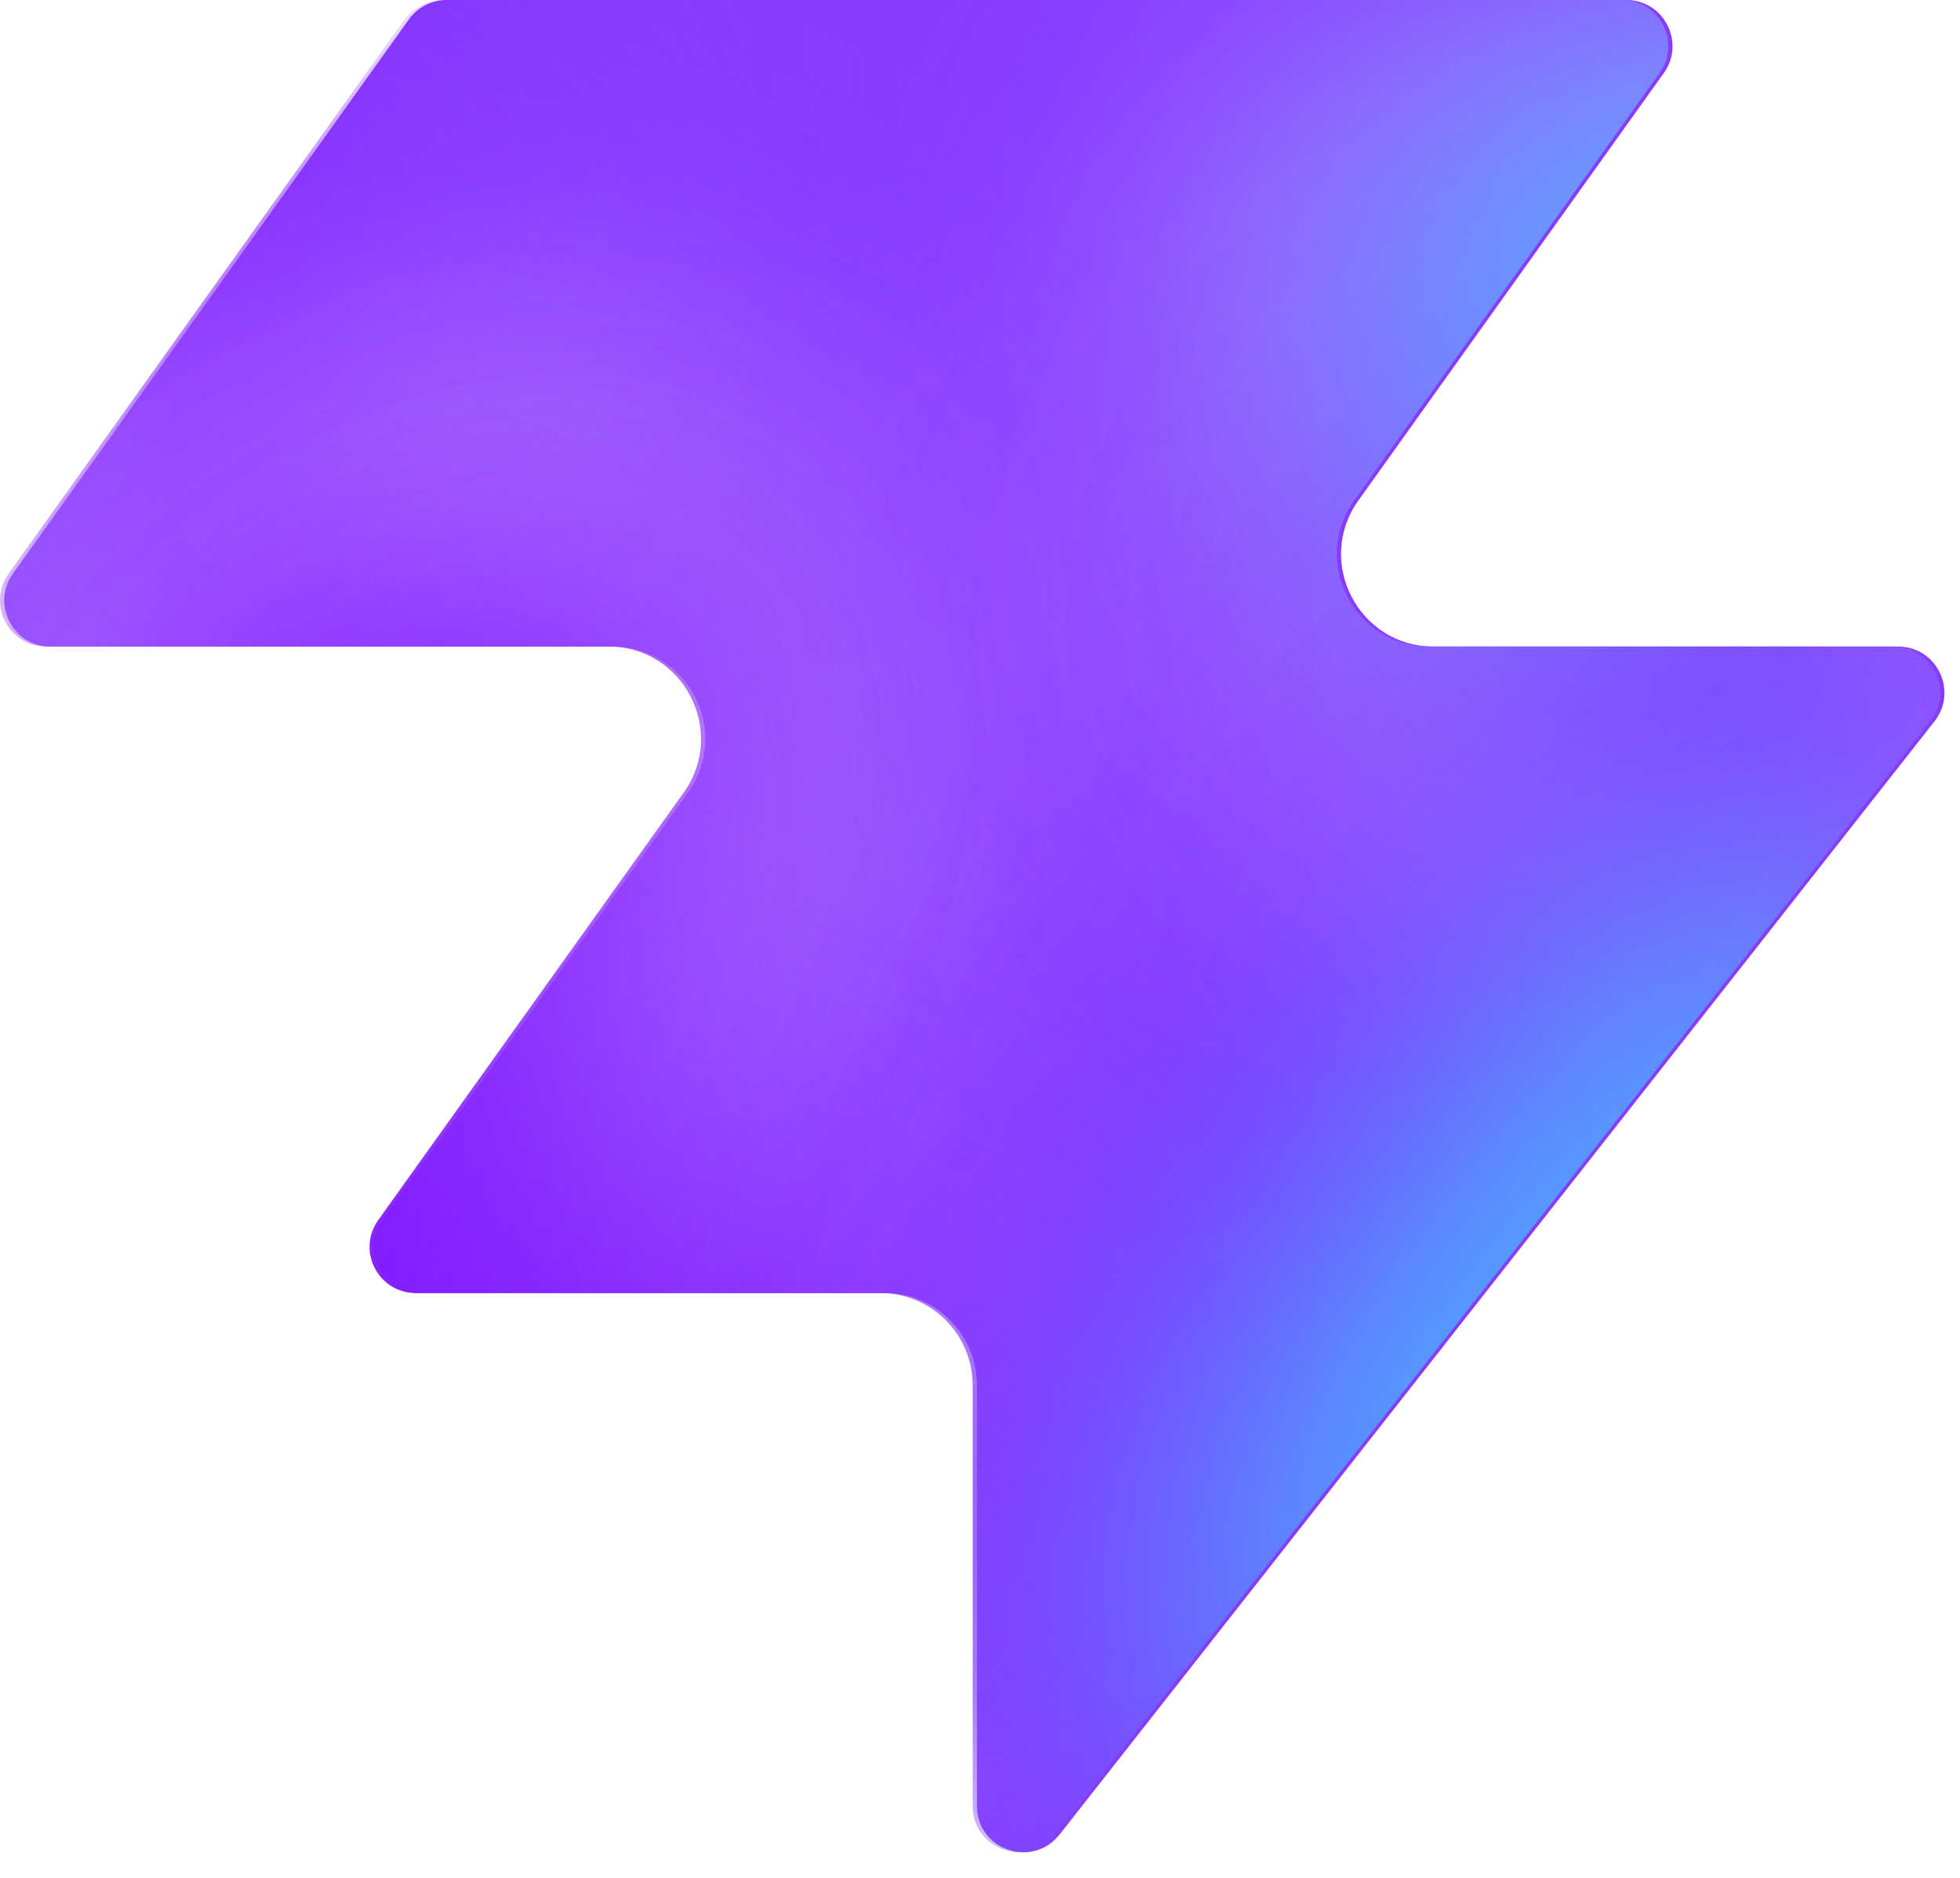
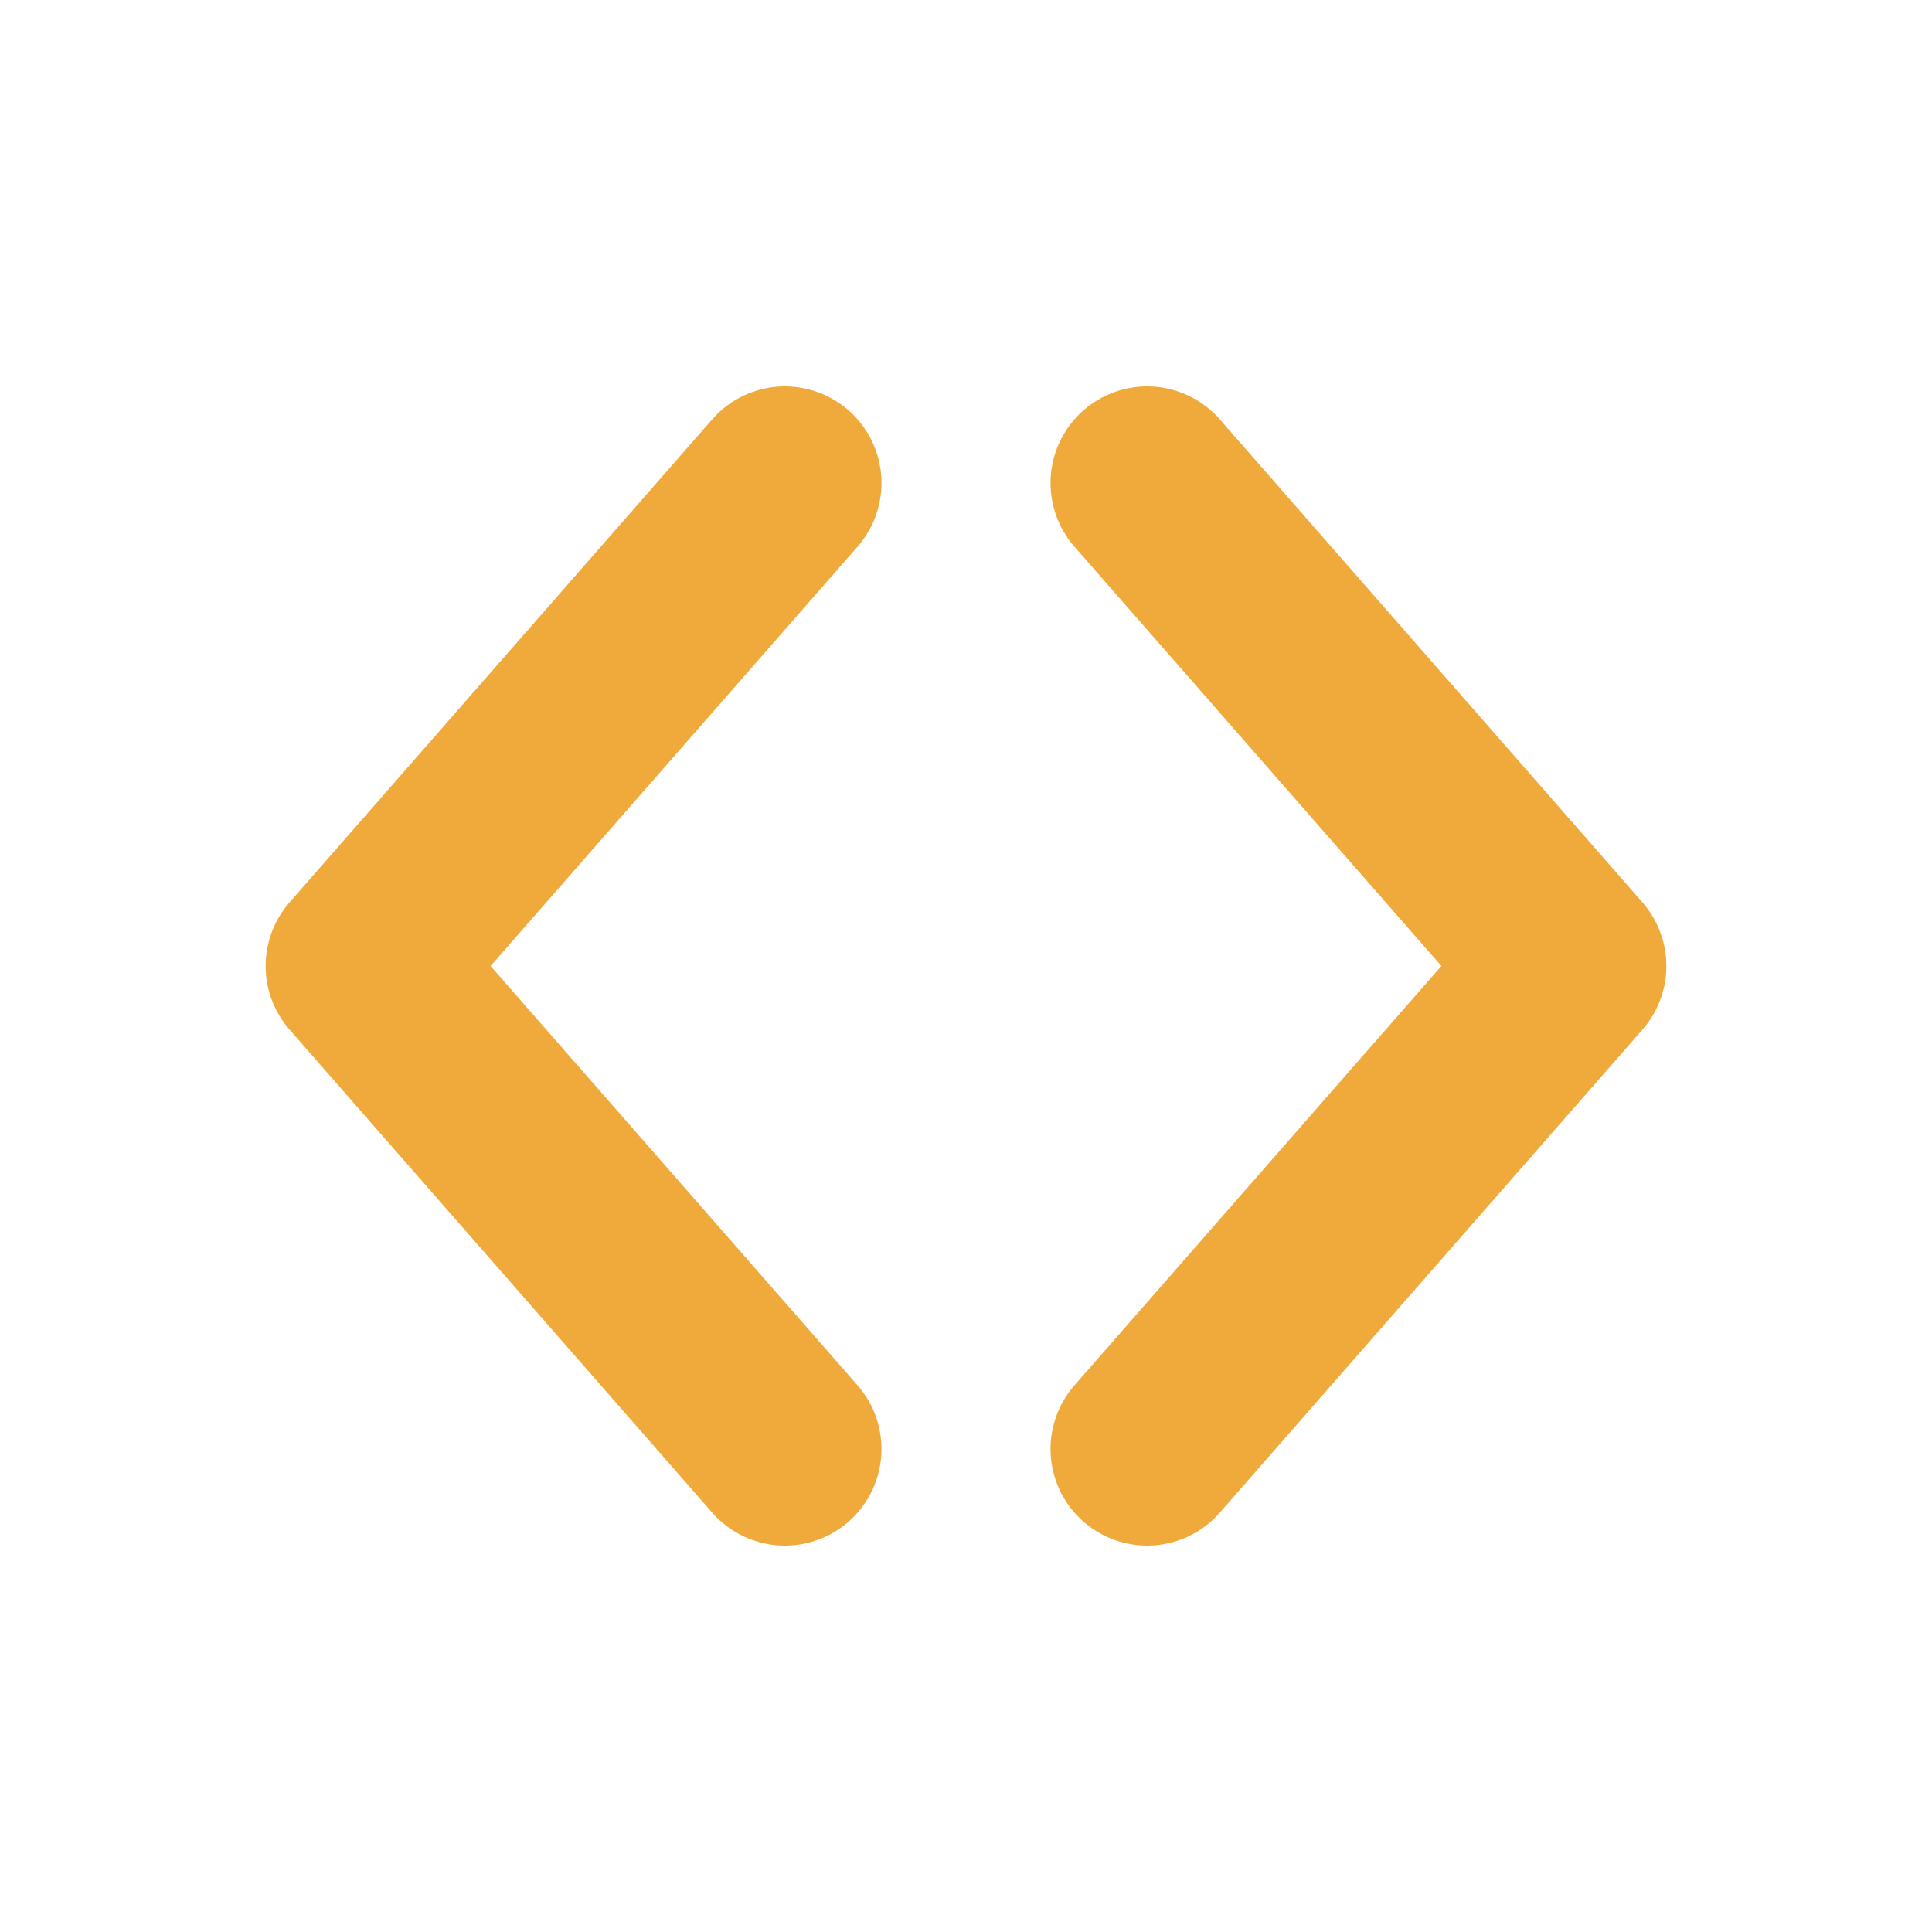
- <svg xmlns="http://www.w3.org/2000/svg" width="48" height="46" fill="none" viewBox="0 0 48 46">
-   <path fill="#863bff" d="M25.946 44.938c-.664.845-2.021.375-2.021-.698V33.937a2.26 2.26 0 0 0-2.262-2.262H10.287c-.92 0-1.456-1.04-.92-1.788l7.48-10.471c1.07-1.497 0-3.578-1.842-3.578H1.237c-.92 0-1.456-1.04-.92-1.788L10.013.474c.214-.297.556-.474.92-.474h28.894c.92 0 1.456 1.04.92 1.788l-7.48 10.471c-1.07 1.498 0 3.579 1.842 3.579h11.377c.943 0 1.473 1.088.89 1.83L25.947 44.94z" style="fill:#863bff;fill:color(display-p3 .525 .23 1);fill-opacity:1" />
-   <mask id="a" width="48" height="46" x="0" y="0" maskUnits="userSpaceOnUse" style="mask-type:alpha">
-     <path fill="#000" d="M25.842 44.938c-.664.844-2.021.375-2.021-.698V33.937a2.26 2.26 0 0 0-2.262-2.262H10.183c-.92 0-1.456-1.04-.92-1.788l7.48-10.471c1.07-1.498 0-3.579-1.842-3.579H1.133c-.92 0-1.456-1.04-.92-1.787L9.91.473c.214-.297.556-.474.92-.474h28.894c.92 0 1.456 1.04.92 1.788l-7.48 10.471c-1.07 1.498 0 3.578 1.842 3.578h11.377c.943 0 1.473 1.088.89 1.832L25.843 44.94z" style="fill:#000;fill-opacity:1" />
-   </mask>
-   <g mask="url(#a)">
-     <g filter="url(#b)">
-       <ellipse cx="5.508" cy="14.704" fill="#ede6ff" rx="5.508" ry="14.704" style="fill:#ede6ff;fill:color(display-p3 .927 .903 1);fill-opacity:1" transform="matrix(.00324 1 1 -.00324 -4.47 31.516)" />
-     </g>
-     <g filter="url(#c)">
-       <ellipse cx="10.399" cy="29.851" fill="#ede6ff" rx="10.399" ry="29.851" style="fill:#ede6ff;fill:color(display-p3 .927 .903 1);fill-opacity:1" transform="matrix(.00324 1 1 -.00324 -39.328 7.883)" />
-     </g>
-     <g filter="url(#d)">
-       <ellipse cx="5.508" cy="30.487" fill="#7e14ff" rx="5.508" ry="30.487" style="fill:#7e14ff;fill:color(display-p3 .492 .077 1);fill-opacity:1" transform="rotate(89.814 -25.913 -14.639)scale(1 -1)" />
-     </g>
-     <g filter="url(#e)">
-       <ellipse cx="5.508" cy="30.599" fill="#7e14ff" rx="5.508" ry="30.599" style="fill:#7e14ff;fill:color(display-p3 .492 .077 1);fill-opacity:1" transform="rotate(89.814 -32.644 -3.334)scale(1 -1)" />
-     </g>
-     <g filter="url(#f)">
-       <ellipse cx="5.508" cy="30.599" fill="#7e14ff" rx="5.508" ry="30.599" style="fill:#7e14ff;fill:color(display-p3 .492 .077 1);fill-opacity:1" transform="matrix(.00324 1 1 -.00324 -34.34 30.47)" />
-     </g>
-     <g filter="url(#g)">
-       <ellipse cx="14.072" cy="22.078" fill="#ede6ff" rx="14.072" ry="22.078" style="fill:#ede6ff;fill:color(display-p3 .927 .903 1);fill-opacity:1" transform="rotate(93.35 24.506 48.493)scale(-1 1)" />
-     </g>
-     <g filter="url(#h)">
-       <ellipse cx="3.47" cy="21.501" fill="#7e14ff" rx="3.47" ry="21.501" style="fill:#7e14ff;fill:color(display-p3 .492 .077 1);fill-opacity:1" transform="rotate(89.009 28.708 47.59)scale(-1 1)" />
-     </g>
-     <g filter="url(#i)">
-       <ellipse cx="3.47" cy="21.501" fill="#7e14ff" rx="3.47" ry="21.501" style="fill:#7e14ff;fill:color(display-p3 .492 .077 1);fill-opacity:1" transform="rotate(89.009 28.708 47.59)scale(-1 1)" />
-     </g>
-     <g filter="url(#j)">
-       <ellipse cx=".387" cy="8.972" fill="#7e14ff" rx="4.407" ry="29.108" style="fill:#7e14ff;fill:color(display-p3 .492 .077 1);fill-opacity:1" transform="rotate(39.51 .387 8.972)" />
-     </g>
-     <g filter="url(#k)">
-       <ellipse cx="47.523" cy="-6.092" fill="#7e14ff" rx="4.407" ry="29.108" style="fill:#7e14ff;fill:color(display-p3 .492 .077 1);fill-opacity:1" transform="rotate(37.892 47.523 -6.092)" />
-     </g>
-     <g filter="url(#l)">
-       <ellipse cx="41.412" cy="6.333" fill="#47bfff" rx="5.971" ry="9.665" style="fill:#47bfff;fill:color(display-p3 .28 .748 1);fill-opacity:1" transform="rotate(37.892 41.412 6.333)" />
-     </g>
-     <g filter="url(#m)">
-       <ellipse cx="-1.879" cy="38.332" fill="#7e14ff" rx="4.407" ry="29.108" style="fill:#7e14ff;fill:color(display-p3 .492 .077 1);fill-opacity:1" transform="rotate(37.892 -1.88 38.332)" />
-     </g>
-     <g filter="url(#n)">
-       <ellipse cx="-1.879" cy="38.332" fill="#7e14ff" rx="4.407" ry="29.108" style="fill:#7e14ff;fill:color(display-p3 .492 .077 1);fill-opacity:1" transform="rotate(37.892 -1.88 38.332)" />
-     </g>
-     <g filter="url(#o)">
-       <ellipse cx="35.651" cy="29.907" fill="#7e14ff" rx="4.407" ry="29.108" style="fill:#7e14ff;fill:color(display-p3 .492 .077 1);fill-opacity:1" transform="rotate(37.892 35.651 29.907)" />
-     </g>
-     <g filter="url(#p)">
-       <ellipse cx="38.418" cy="32.4" fill="#47bfff" rx="5.971" ry="15.297" style="fill:#47bfff;fill:color(display-p3 .28 .748 1);fill-opacity:1" transform="rotate(37.892 38.418 32.4)" />
-     </g>
+ <svg xmlns="http://www.w3.org/2000/svg" viewBox="0 0 32 32" width="32" height="32">
+   <g fill="none" stroke="#f0aa3c" stroke-width="3.2" stroke-linecap="round" stroke-linejoin="round">
+     <path d="M13 8 L6 16 L13 24" />
+     <path d="M19 8 L26 16 L19 24" />
  </g>
-   <defs>
-     <filter id="b" width="60.045" height="41.654" x="-19.77" y="16.149" color-interpolation-filters="sRGB" filterUnits="userSpaceOnUse">
-       <feFlood flood-opacity="0" result="BackgroundImageFix" />
-       <feBlend in="SourceGraphic" in2="BackgroundImageFix" result="shape" />
-       <feGaussianBlur result="effect1_foregroundBlur_2002_17158" stdDeviation="7.659" />
-     </filter>
-     <filter id="c" width="90.34" height="51.437" x="-54.613" y="-7.533" color-interpolation-filters="sRGB" filterUnits="userSpaceOnUse">
-       <feFlood flood-opacity="0" result="BackgroundImageFix" />
-       <feBlend in="SourceGraphic" in2="BackgroundImageFix" result="shape" />
-       <feGaussianBlur result="effect1_foregroundBlur_2002_17158" stdDeviation="7.659" />
-     </filter>
-     <filter id="d" width="79.355" height="29.4" x="-49.64" y="2.03" color-interpolation-filters="sRGB" filterUnits="userSpaceOnUse">
-       <feFlood flood-opacity="0" result="BackgroundImageFix" />
-       <feBlend in="SourceGraphic" in2="BackgroundImageFix" result="shape" />
-       <feGaussianBlur result="effect1_foregroundBlur_2002_17158" stdDeviation="4.596" />
-     </filter>
-     <filter id="e" width="79.579" height="29.4" x="-45.045" y="20.029" color-interpolation-filters="sRGB" filterUnits="userSpaceOnUse">
-       <feFlood flood-opacity="0" result="BackgroundImageFix" />
-       <feBlend in="SourceGraphic" in2="BackgroundImageFix" result="shape" />
-       <feGaussianBlur result="effect1_foregroundBlur_2002_17158" stdDeviation="4.596" />
-     </filter>
-     <filter id="f" width="79.579" height="29.4" x="-43.513" y="21.178" color-interpolation-filters="sRGB" filterUnits="userSpaceOnUse">
-       <feFlood flood-opacity="0" result="BackgroundImageFix" />
-       <feBlend in="SourceGraphic" in2="BackgroundImageFix" result="shape" />
-       <feGaussianBlur result="effect1_foregroundBlur_2002_17158" stdDeviation="4.596" />
-     </filter>
-     <filter id="g" width="74.749" height="58.852" x="15.756" y="-17.901" color-interpolation-filters="sRGB" filterUnits="userSpaceOnUse">
-       <feFlood flood-opacity="0" result="BackgroundImageFix" />
-       <feBlend in="SourceGraphic" in2="BackgroundImageFix" result="shape" />
-       <feGaussianBlur result="effect1_foregroundBlur_2002_17158" stdDeviation="7.659" />
-     </filter>
-     <filter id="h" width="61.377" height="25.362" x="23.548" y="2.284" color-interpolation-filters="sRGB" filterUnits="userSpaceOnUse">
-       <feFlood flood-opacity="0" result="BackgroundImageFix" />
-       <feBlend in="SourceGraphic" in2="BackgroundImageFix" result="shape" />
-       <feGaussianBlur result="effect1_foregroundBlur_2002_17158" stdDeviation="4.596" />
-     </filter>
-     <filter id="i" width="61.377" height="25.362" x="23.548" y="2.284" color-interpolation-filters="sRGB" filterUnits="userSpaceOnUse">
-       <feFlood flood-opacity="0" result="BackgroundImageFix" />
-       <feBlend in="SourceGraphic" in2="BackgroundImageFix" result="shape" />
-       <feGaussianBlur result="effect1_foregroundBlur_2002_17158" stdDeviation="4.596" />
-     </filter>
-     <filter id="j" width="56.045" height="63.649" x="-27.636" y="-22.853" color-interpolation-filters="sRGB" filterUnits="userSpaceOnUse">
-       <feFlood flood-opacity="0" result="BackgroundImageFix" />
-       <feBlend in="SourceGraphic" in2="BackgroundImageFix" result="shape" />
-       <feGaussianBlur result="effect1_foregroundBlur_2002_17158" stdDeviation="4.596" />
-     </filter>
-     <filter id="k" width="54.814" height="64.646" x="20.116" y="-38.415" color-interpolation-filters="sRGB" filterUnits="userSpaceOnUse">
-       <feFlood flood-opacity="0" result="BackgroundImageFix" />
-       <feBlend in="SourceGraphic" in2="BackgroundImageFix" result="shape" />
-       <feGaussianBlur result="effect1_foregroundBlur_2002_17158" stdDeviation="4.596" />
-     </filter>
-     <filter id="l" width="33.541" height="35.313" x="24.641" y="-11.323" color-interpolation-filters="sRGB" filterUnits="userSpaceOnUse">
-       <feFlood flood-opacity="0" result="BackgroundImageFix" />
-       <feBlend in="SourceGraphic" in2="BackgroundImageFix" result="shape" />
-       <feGaussianBlur result="effect1_foregroundBlur_2002_17158" stdDeviation="4.596" />
-     </filter>
-     <filter id="m" width="54.814" height="64.646" x="-29.286" y="6.009" color-interpolation-filters="sRGB" filterUnits="userSpaceOnUse">
-       <feFlood flood-opacity="0" result="BackgroundImageFix" />
-       <feBlend in="SourceGraphic" in2="BackgroundImageFix" result="shape" />
-       <feGaussianBlur result="effect1_foregroundBlur_2002_17158" stdDeviation="4.596" />
-     </filter>
-     <filter id="n" width="54.814" height="64.646" x="-29.286" y="6.009" color-interpolation-filters="sRGB" filterUnits="userSpaceOnUse">
-       <feFlood flood-opacity="0" result="BackgroundImageFix" />
-       <feBlend in="SourceGraphic" in2="BackgroundImageFix" result="shape" />
-       <feGaussianBlur result="effect1_foregroundBlur_2002_17158" stdDeviation="4.596" />
-     </filter>
-     <filter id="o" width="54.814" height="64.646" x="8.244" y="-2.416" color-interpolation-filters="sRGB" filterUnits="userSpaceOnUse">
-       <feFlood flood-opacity="0" result="BackgroundImageFix" />
-       <feBlend in="SourceGraphic" in2="BackgroundImageFix" result="shape" />
-       <feGaussianBlur result="effect1_foregroundBlur_2002_17158" stdDeviation="4.596" />
-     </filter>
-     <filter id="p" width="39.409" height="43.623" x="18.713" y="10.588" color-interpolation-filters="sRGB" filterUnits="userSpaceOnUse">
-       <feFlood flood-opacity="0" result="BackgroundImageFix" />
-       <feBlend in="SourceGraphic" in2="BackgroundImageFix" result="shape" />
-       <feGaussianBlur result="effect1_foregroundBlur_2002_17158" stdDeviation="4.596" />
-     </filter>
-   </defs>
</svg>
